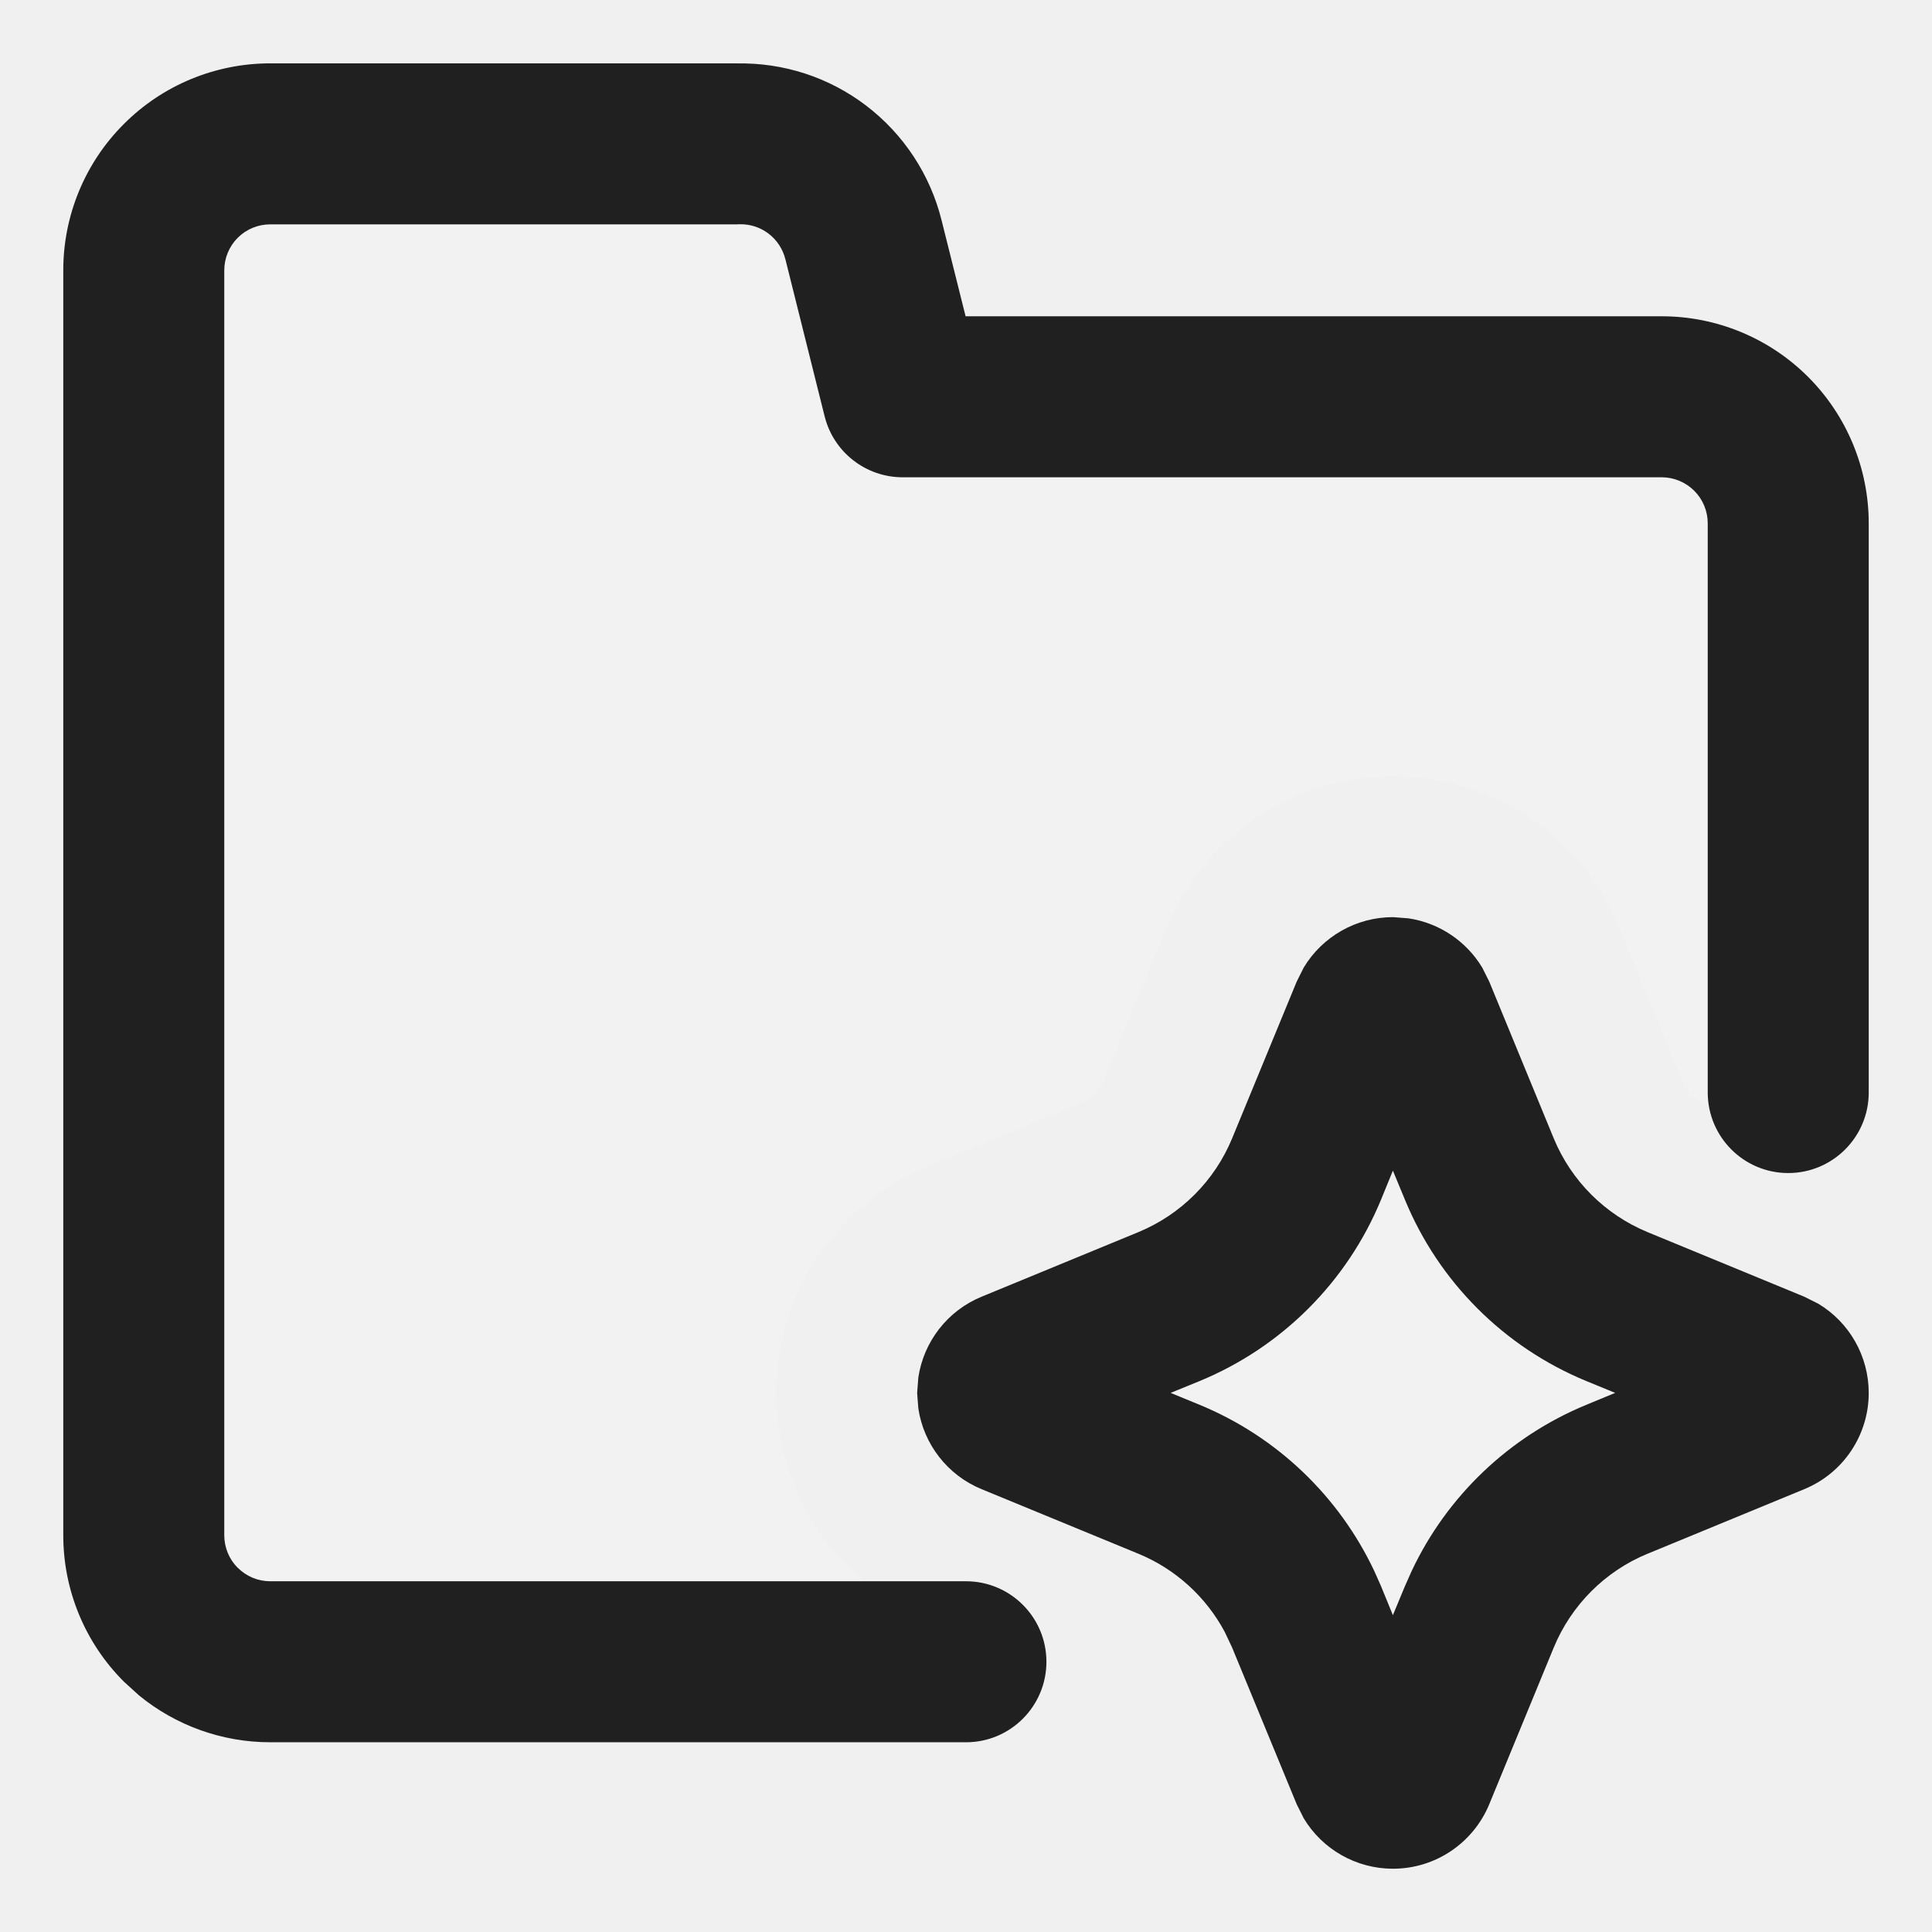
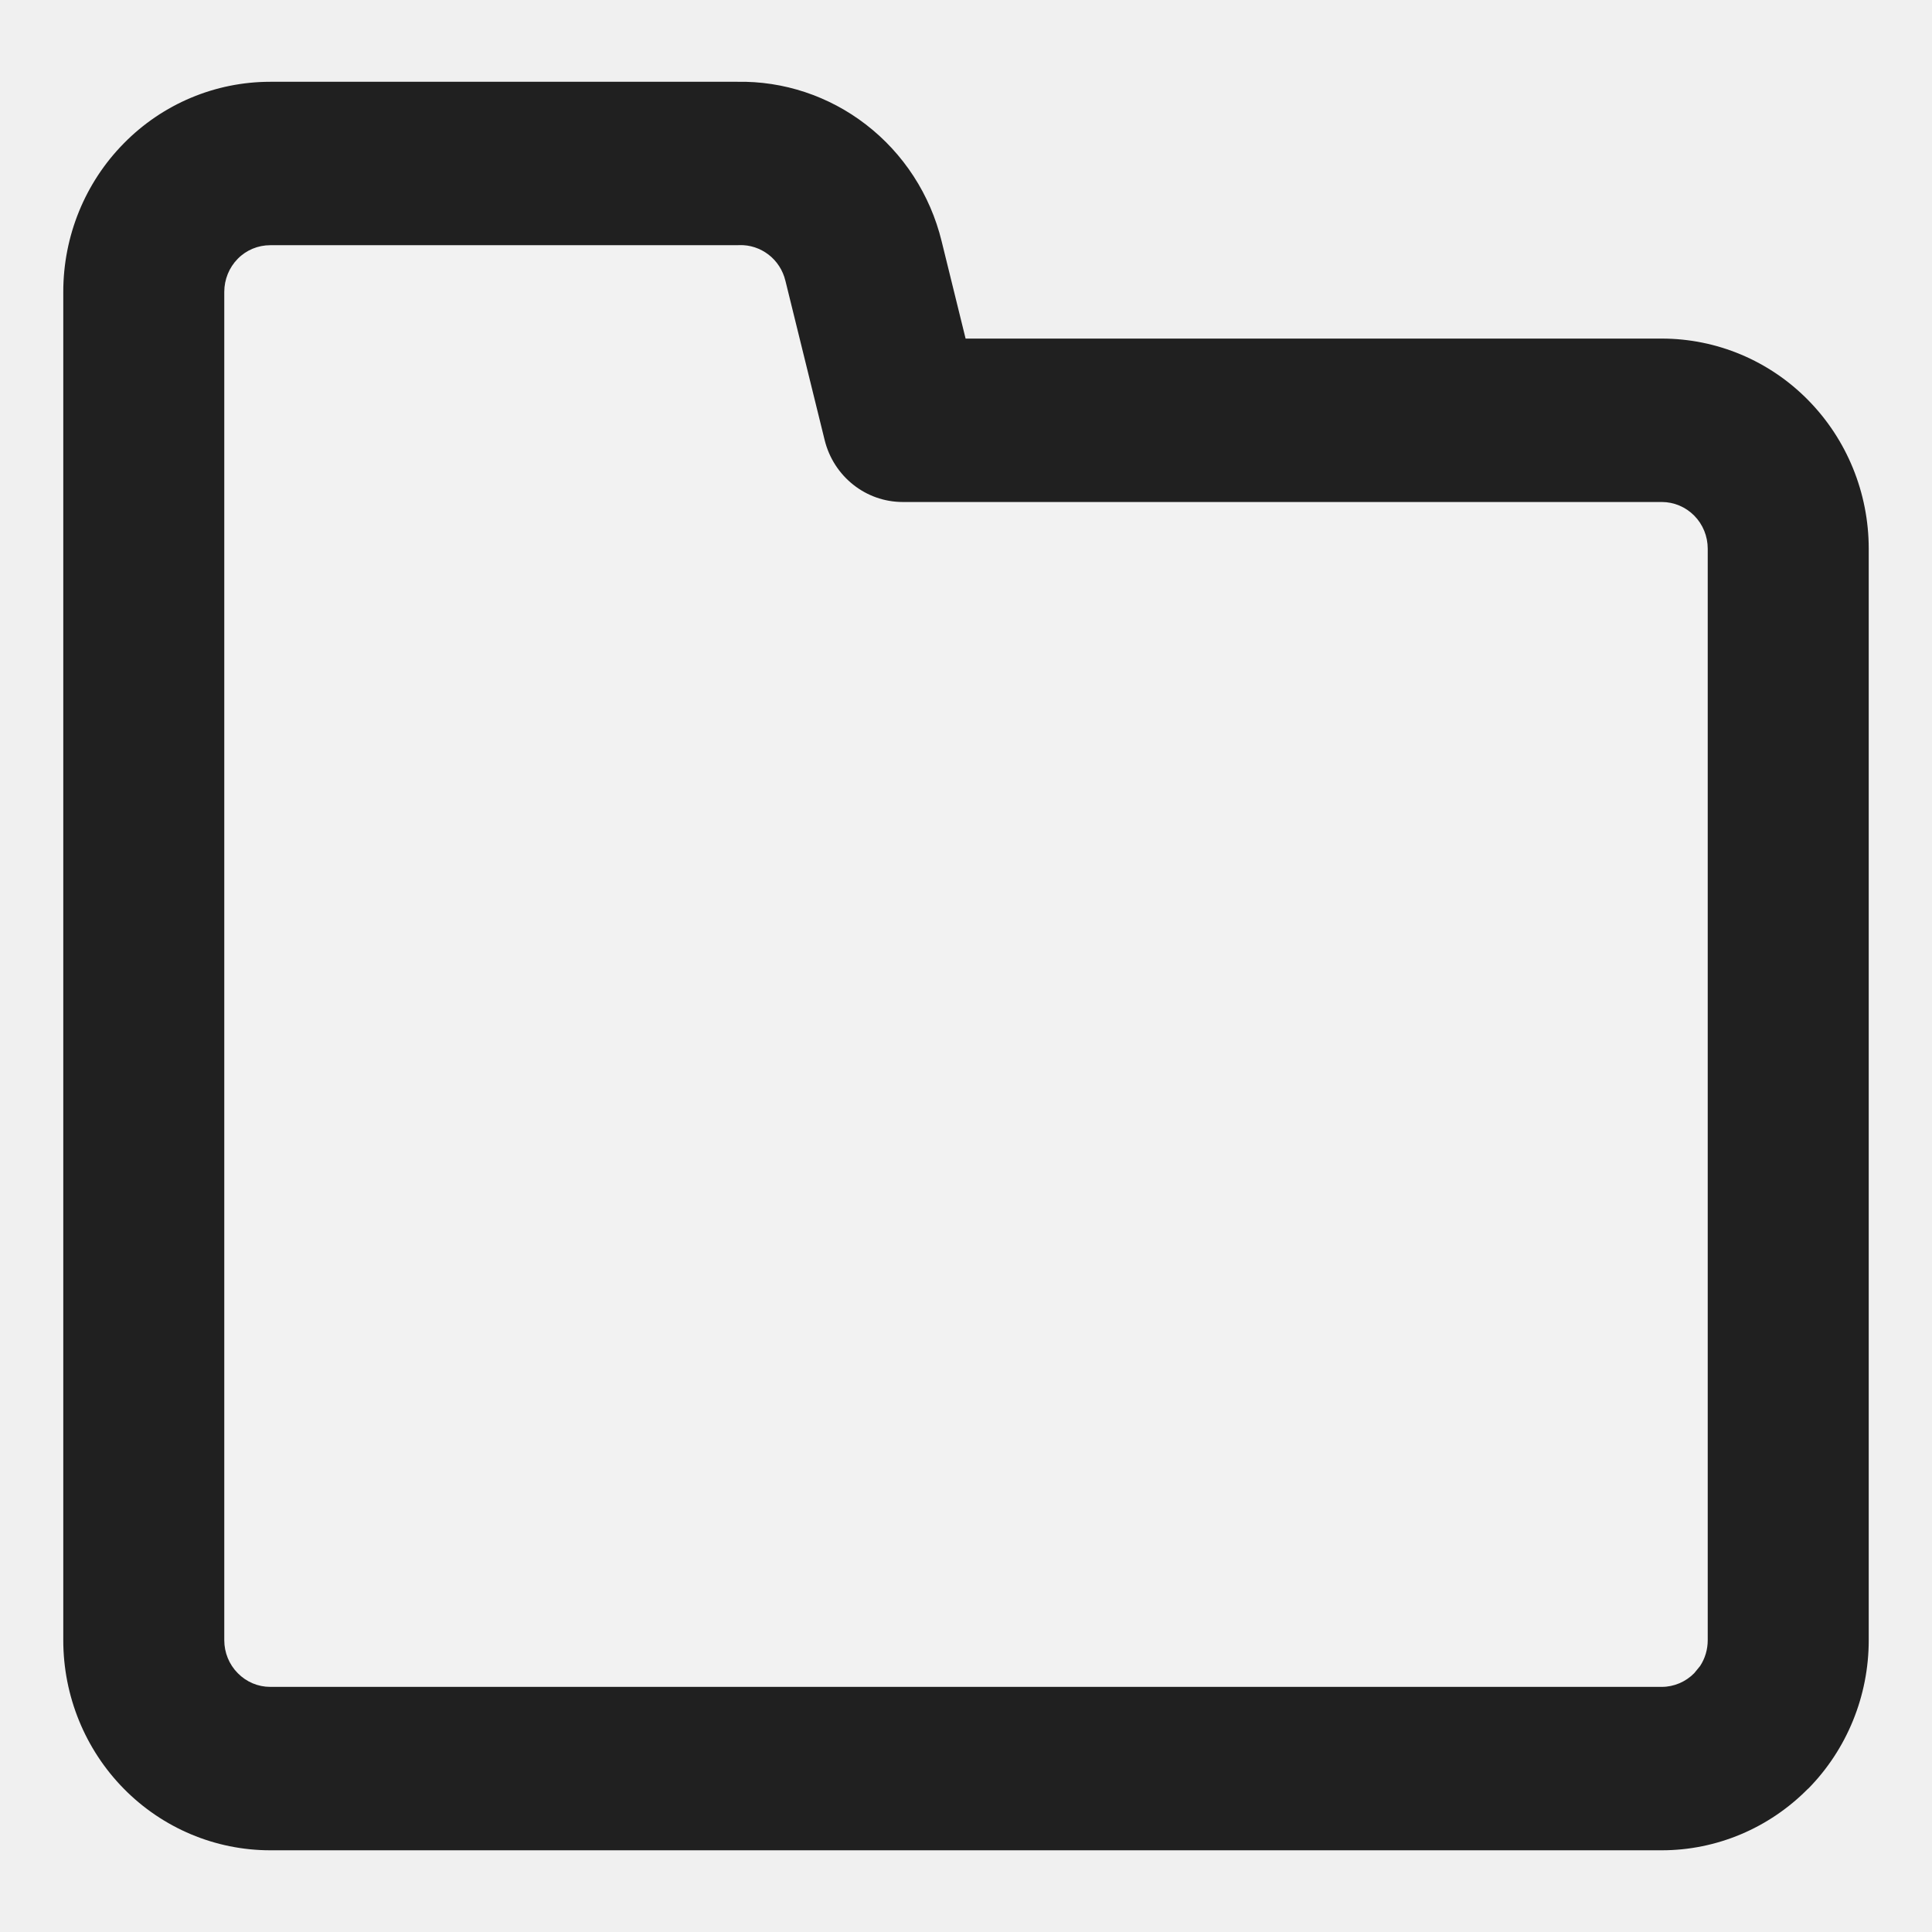
<svg xmlns="http://www.w3.org/2000/svg" width="24" height="24" viewBox="0 0 24 24" fill="none">
-   <g clip-path="url(#clip0_380_2128)">
-     <path d="M9.156 1.786C9.515 1.776 9.867 1.889 10.152 2.107C10.438 2.324 10.642 2.633 10.728 2.981L11.214 4.929H20.643C21.059 4.929 21.459 5.095 21.754 5.389C22.048 5.684 22.214 6.084 22.214 6.5V14.133L21.134 13.688L21.132 13.687L21.065 13.651C21.001 13.609 20.951 13.547 20.921 13.475L19.104 14.222L20.921 13.473H20.919L20.116 11.526L20.058 11.397L19.986 11.253L19.912 11.119L19.806 10.954C19.245 10.143 18.315 9.643 17.303 9.643C16.292 9.643 15.362 10.143 14.801 10.954L14.695 11.119L14.621 11.253L14.549 11.397L14.491 11.526L13.706 13.424L13.662 13.519C13.641 13.555 13.618 13.589 13.588 13.616L13.475 13.687L13.473 13.688L11.526 14.491L11.397 14.549L11.253 14.621L11.119 14.695C10.212 15.24 9.643 16.226 9.643 17.304C9.643 18.382 10.212 19.367 11.119 19.913L11.253 19.986L11.397 20.058L11.526 20.117L12.803 20.643H3.357C2.94 20.643 2.541 20.477 2.246 20.183C1.952 19.888 1.786 19.488 1.786 19.071V3.357C1.786 2.941 1.951 2.541 2.246 2.246C2.541 1.952 2.94 1.786 3.357 1.786H9.156ZM19.741 15.105C19.784 15.141 19.828 15.176 19.874 15.21C19.845 15.189 19.814 15.169 19.787 15.146L19.741 15.105Z" fill="#F2F2F2" />
-     <path d="M16.231 14.521L17.032 12.575C17.078 12.465 17.185 12.393 17.304 12.393C17.423 12.393 17.53 12.465 17.575 12.575L18.377 14.521C18.696 15.296 19.311 15.912 20.086 16.231L22.033 17.032C22.143 17.078 22.214 17.185 22.214 17.304C22.214 17.422 22.143 17.53 22.033 17.575L20.086 18.377C19.311 18.695 18.696 19.311 18.377 20.086L17.575 22.033C17.53 22.143 17.423 22.214 17.304 22.214C17.185 22.214 17.078 22.143 17.032 22.033L16.231 20.086C15.912 19.311 15.296 18.695 14.521 18.377L12.575 17.575C12.465 17.53 12.393 17.422 12.393 17.304C12.393 17.185 12.465 17.078 12.575 17.032L14.521 16.231C15.296 15.912 15.912 15.296 16.231 14.521Z" fill="#F2F2F2" />
-     <path d="M17.156 14.902C16.735 15.923 15.923 16.735 14.902 17.156L14.542 17.303L14.902 17.451C15.86 17.846 16.632 18.584 17.072 19.516L17.156 19.705L17.303 20.064L17.452 19.705L17.536 19.516C17.975 18.584 18.748 17.846 19.706 17.451L20.064 17.303L19.706 17.156C18.684 16.735 17.872 15.923 17.452 14.902L17.303 14.542L17.156 14.902ZM23.214 17.304C23.214 17.827 22.898 18.3 22.413 18.499L20.467 19.301H20.466C19.938 19.519 19.519 19.939 19.301 20.467L18.5 22.413C18.3 22.897 17.829 23.214 17.304 23.214C16.845 23.214 16.426 22.972 16.195 22.587L16.108 22.413L15.306 20.467L15.215 20.274C14.982 19.837 14.603 19.491 14.141 19.301L12.194 18.499C11.77 18.325 11.475 17.942 11.408 17.497L11.393 17.304L11.408 17.11C11.475 16.666 11.77 16.282 12.194 16.108L14.141 15.306C14.669 15.088 15.088 14.669 15.306 14.141L16.108 12.194L16.195 12.02C16.426 11.635 16.846 11.393 17.304 11.393L17.497 11.408C17.878 11.465 18.214 11.69 18.413 12.02L18.5 12.194L19.301 14.141C19.519 14.669 19.939 15.088 20.467 15.306L22.413 16.108L22.587 16.195C22.973 16.426 23.214 16.846 23.214 17.304Z" fill="#202020" />
-     <path d="M0.786 19.072V3.358C0.786 2.676 1.056 2.022 1.539 1.54C2.021 1.057 2.675 0.787 3.357 0.787H9.156V0.788C9.733 0.777 10.297 0.96 10.757 1.31C11.224 1.665 11.556 2.169 11.697 2.738L11.995 3.929H20.643C21.325 3.929 21.979 4.2 22.461 4.682C22.943 5.164 23.214 5.819 23.214 6.501V13.572C23.214 14.124 22.766 14.572 22.214 14.572C21.662 14.572 21.215 14.124 21.214 13.572V6.501C21.214 6.349 21.154 6.204 21.046 6.096C20.939 5.99 20.794 5.929 20.643 5.929H11.214C10.755 5.929 10.355 5.617 10.244 5.172L9.757 3.223L9.756 3.22C9.725 3.094 9.651 2.981 9.547 2.902C9.443 2.823 9.315 2.782 9.185 2.786C9.175 2.786 9.165 2.787 9.156 2.787H3.357C3.205 2.787 3.06 2.847 2.953 2.954C2.846 3.061 2.786 3.207 2.786 3.358V19.072C2.786 19.223 2.846 19.369 2.953 19.476H2.954C3.061 19.583 3.205 19.643 3.357 19.643H11.999C12.552 19.643 12.999 20.091 12.999 20.643C12.999 21.195 12.552 21.643 12.001 21.643H3.357C2.76 21.643 2.185 21.436 1.727 21.061L1.539 20.89C1.056 20.408 0.786 19.754 0.786 19.072Z" fill="#202020" />
-   </g>
-   <defs>
-     <clipPath id="clip0_380_2128">
-       <rect width="24" height="24" fill="white" />
-     </clipPath>
-   </defs>
+   <path d="M1.786 20.25V3.75C1.786 3.333 1.951 2.933 2.246 2.639C2.541 2.344 2.94 2.178 3.357 2.178H9.156C9.515 2.168 9.866 2.281 10.152 2.498C10.438 2.715 10.641 3.024 10.727 3.373L11.214 5.321H20.643C21.059 5.321 21.459 5.487 21.754 5.782C22.049 6.076 22.214 6.476 22.214 6.893V20.25C22.214 20.667 22.049 21.066 21.754 21.361C21.459 21.656 21.059 21.821 20.643 21.821H3.357C2.94 21.821 2.541 21.656 2.246 21.361C1.951 21.066 1.786 20.667 1.786 20.25Z" fill="#F2F2F2" />
+   <path d="M0.786 20.375V3.626C0.786 2.933 1.056 2.269 1.539 1.78C2.021 1.29 2.675 1.016 3.357 1.016H9.156C9.733 1.005 10.297 1.192 10.757 1.547C11.224 1.907 11.556 2.418 11.697 2.996L11.995 4.206H20.643C21.325 4.206 21.979 4.48 22.461 4.97C22.943 5.459 23.214 6.123 23.214 6.816V20.375C23.214 21.067 22.944 21.731 22.461 22.221L22.46 22.22C21.978 22.709 21.325 22.985 20.643 22.985H3.357C2.675 22.985 2.021 22.71 1.539 22.221C1.056 21.731 0.786 21.067 0.786 20.375ZM2.786 20.375C2.786 20.529 2.846 20.676 2.953 20.784L2.954 20.785C3.061 20.894 3.205 20.955 3.357 20.955H20.643C20.794 20.955 20.94 20.893 21.046 20.785L21.119 20.696C21.181 20.602 21.214 20.49 21.214 20.375V6.816C21.214 6.662 21.154 6.514 21.046 6.405C20.939 6.297 20.794 6.236 20.643 6.236H11.214C10.755 6.236 10.355 5.918 10.244 5.466L9.757 3.489L9.756 3.486C9.725 3.357 9.651 3.243 9.547 3.163C9.443 3.083 9.315 3.041 9.185 3.045C9.175 3.045 9.165 3.046 9.156 3.046H3.357C3.205 3.046 3.06 3.106 2.953 3.215C2.846 3.324 2.786 3.472 2.786 3.626V20.375Z" fill="#202020" />
</svg>
